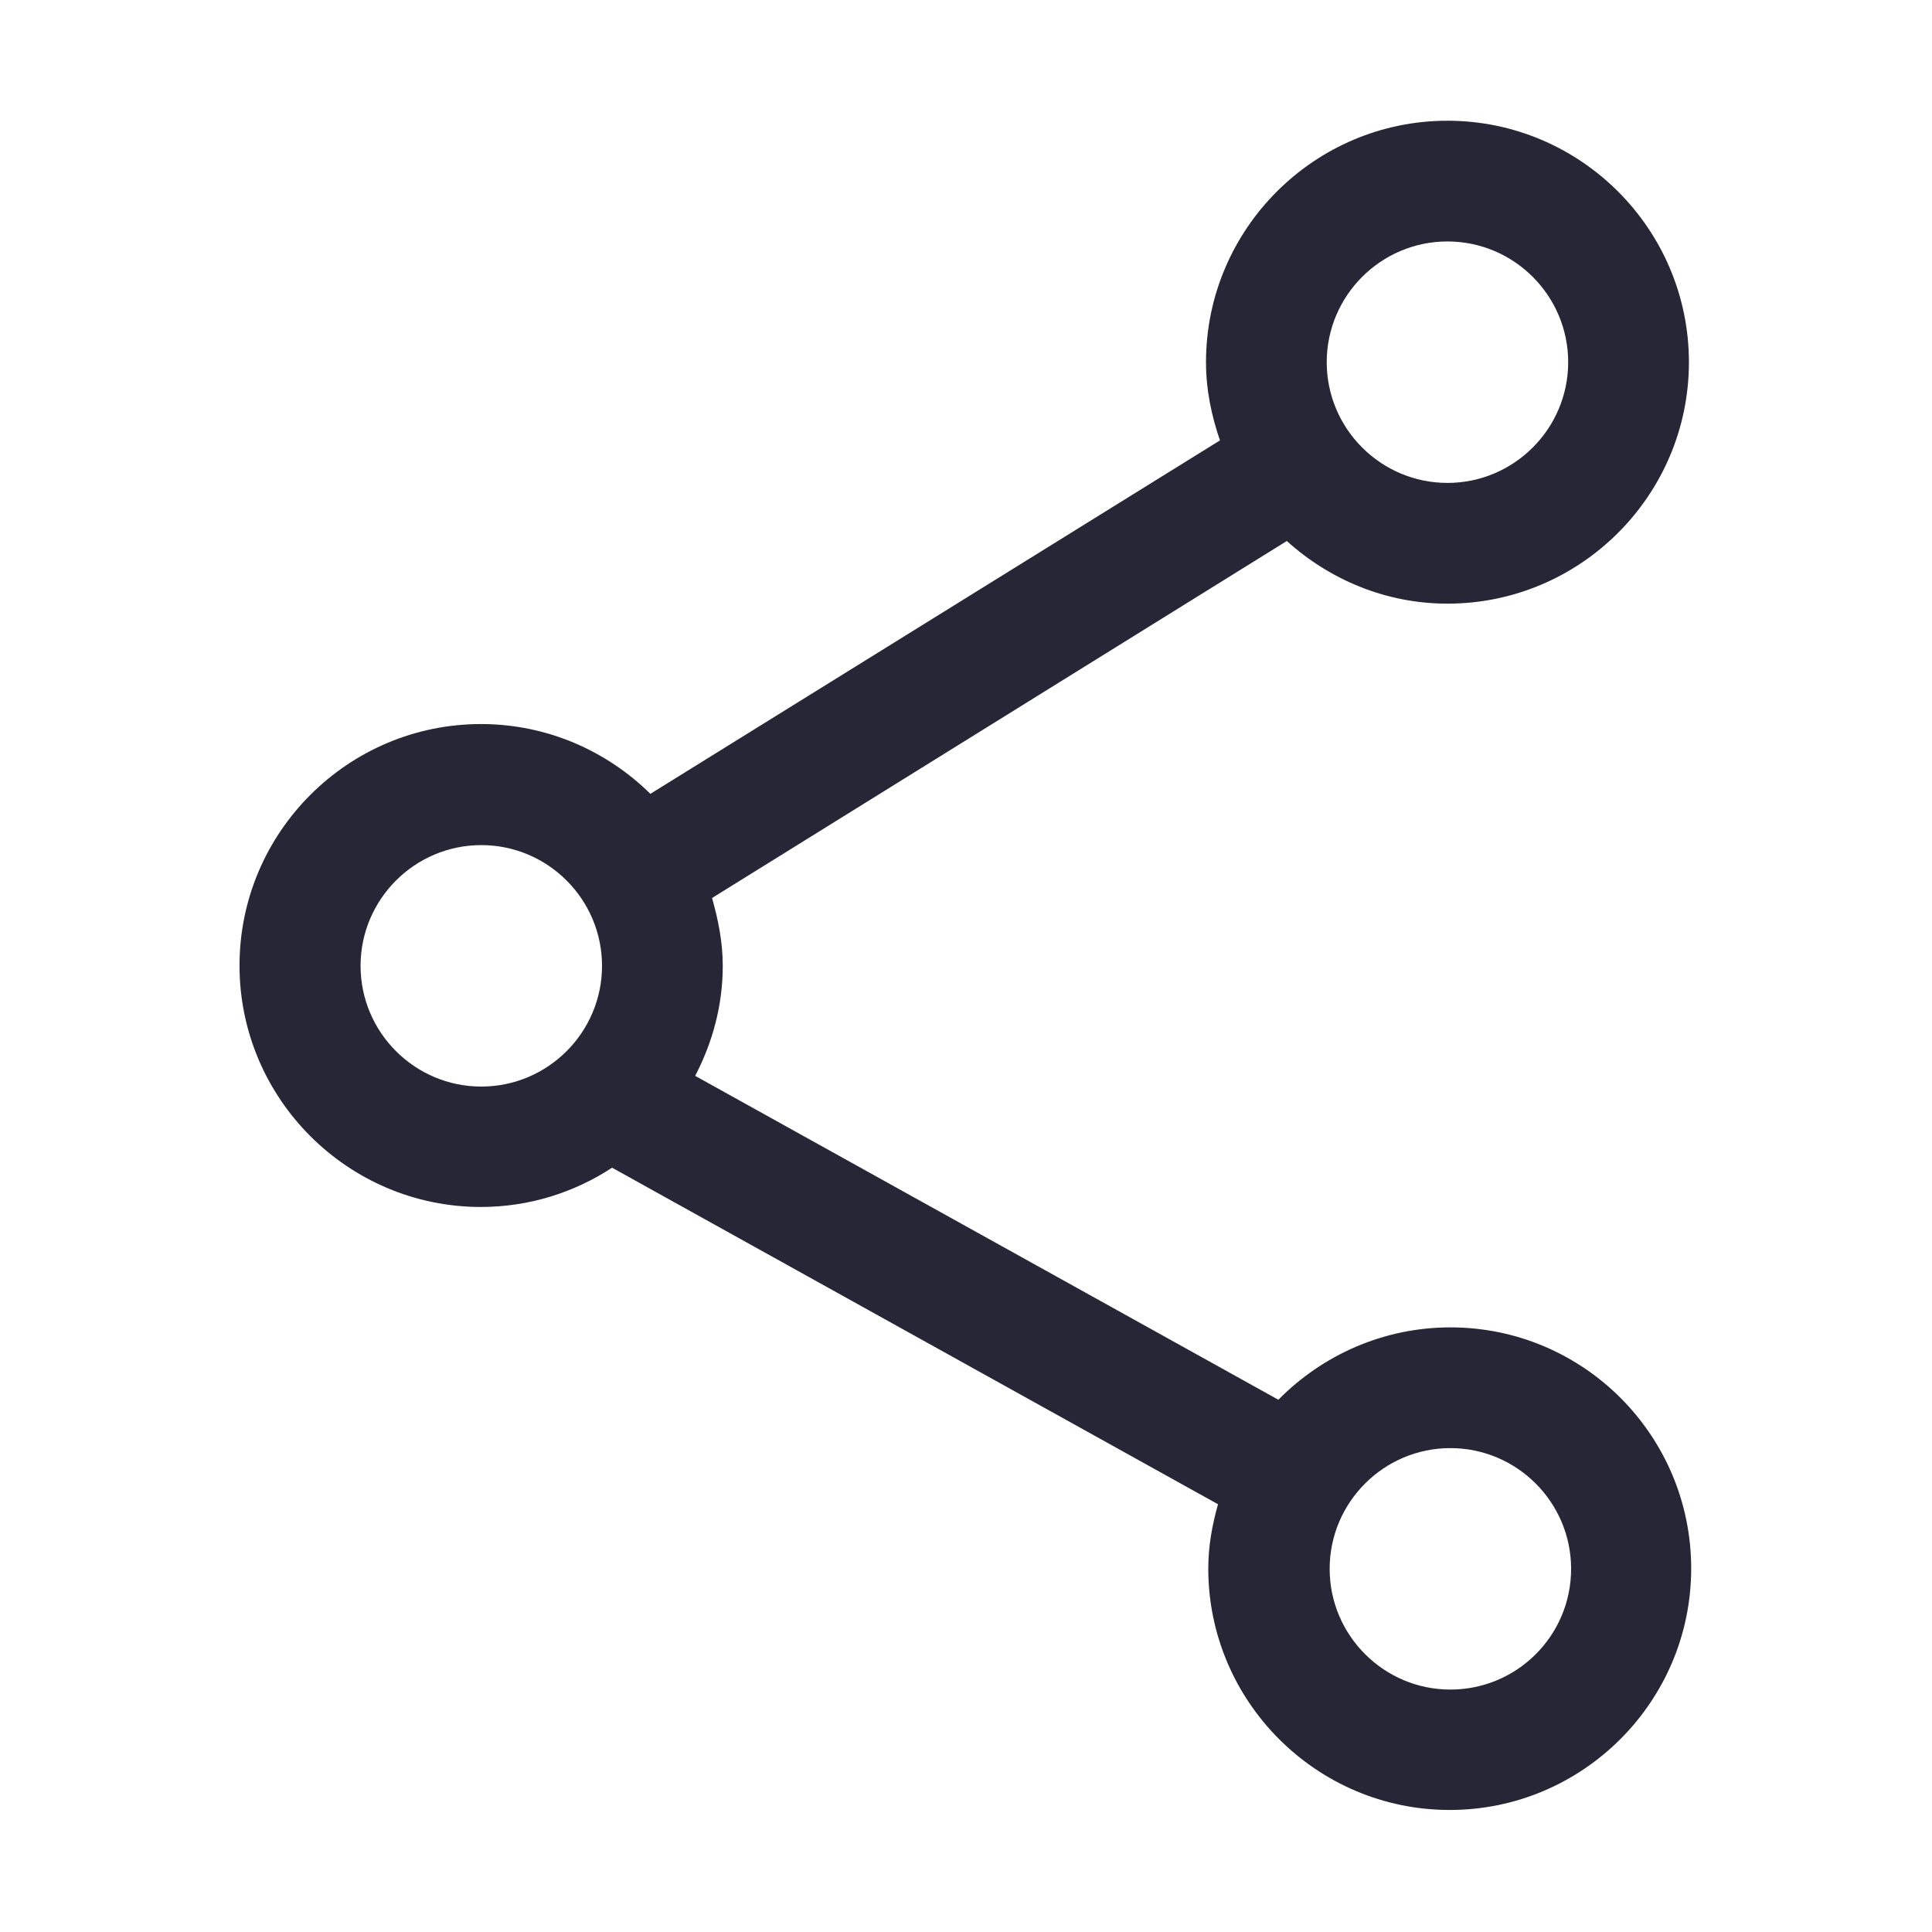
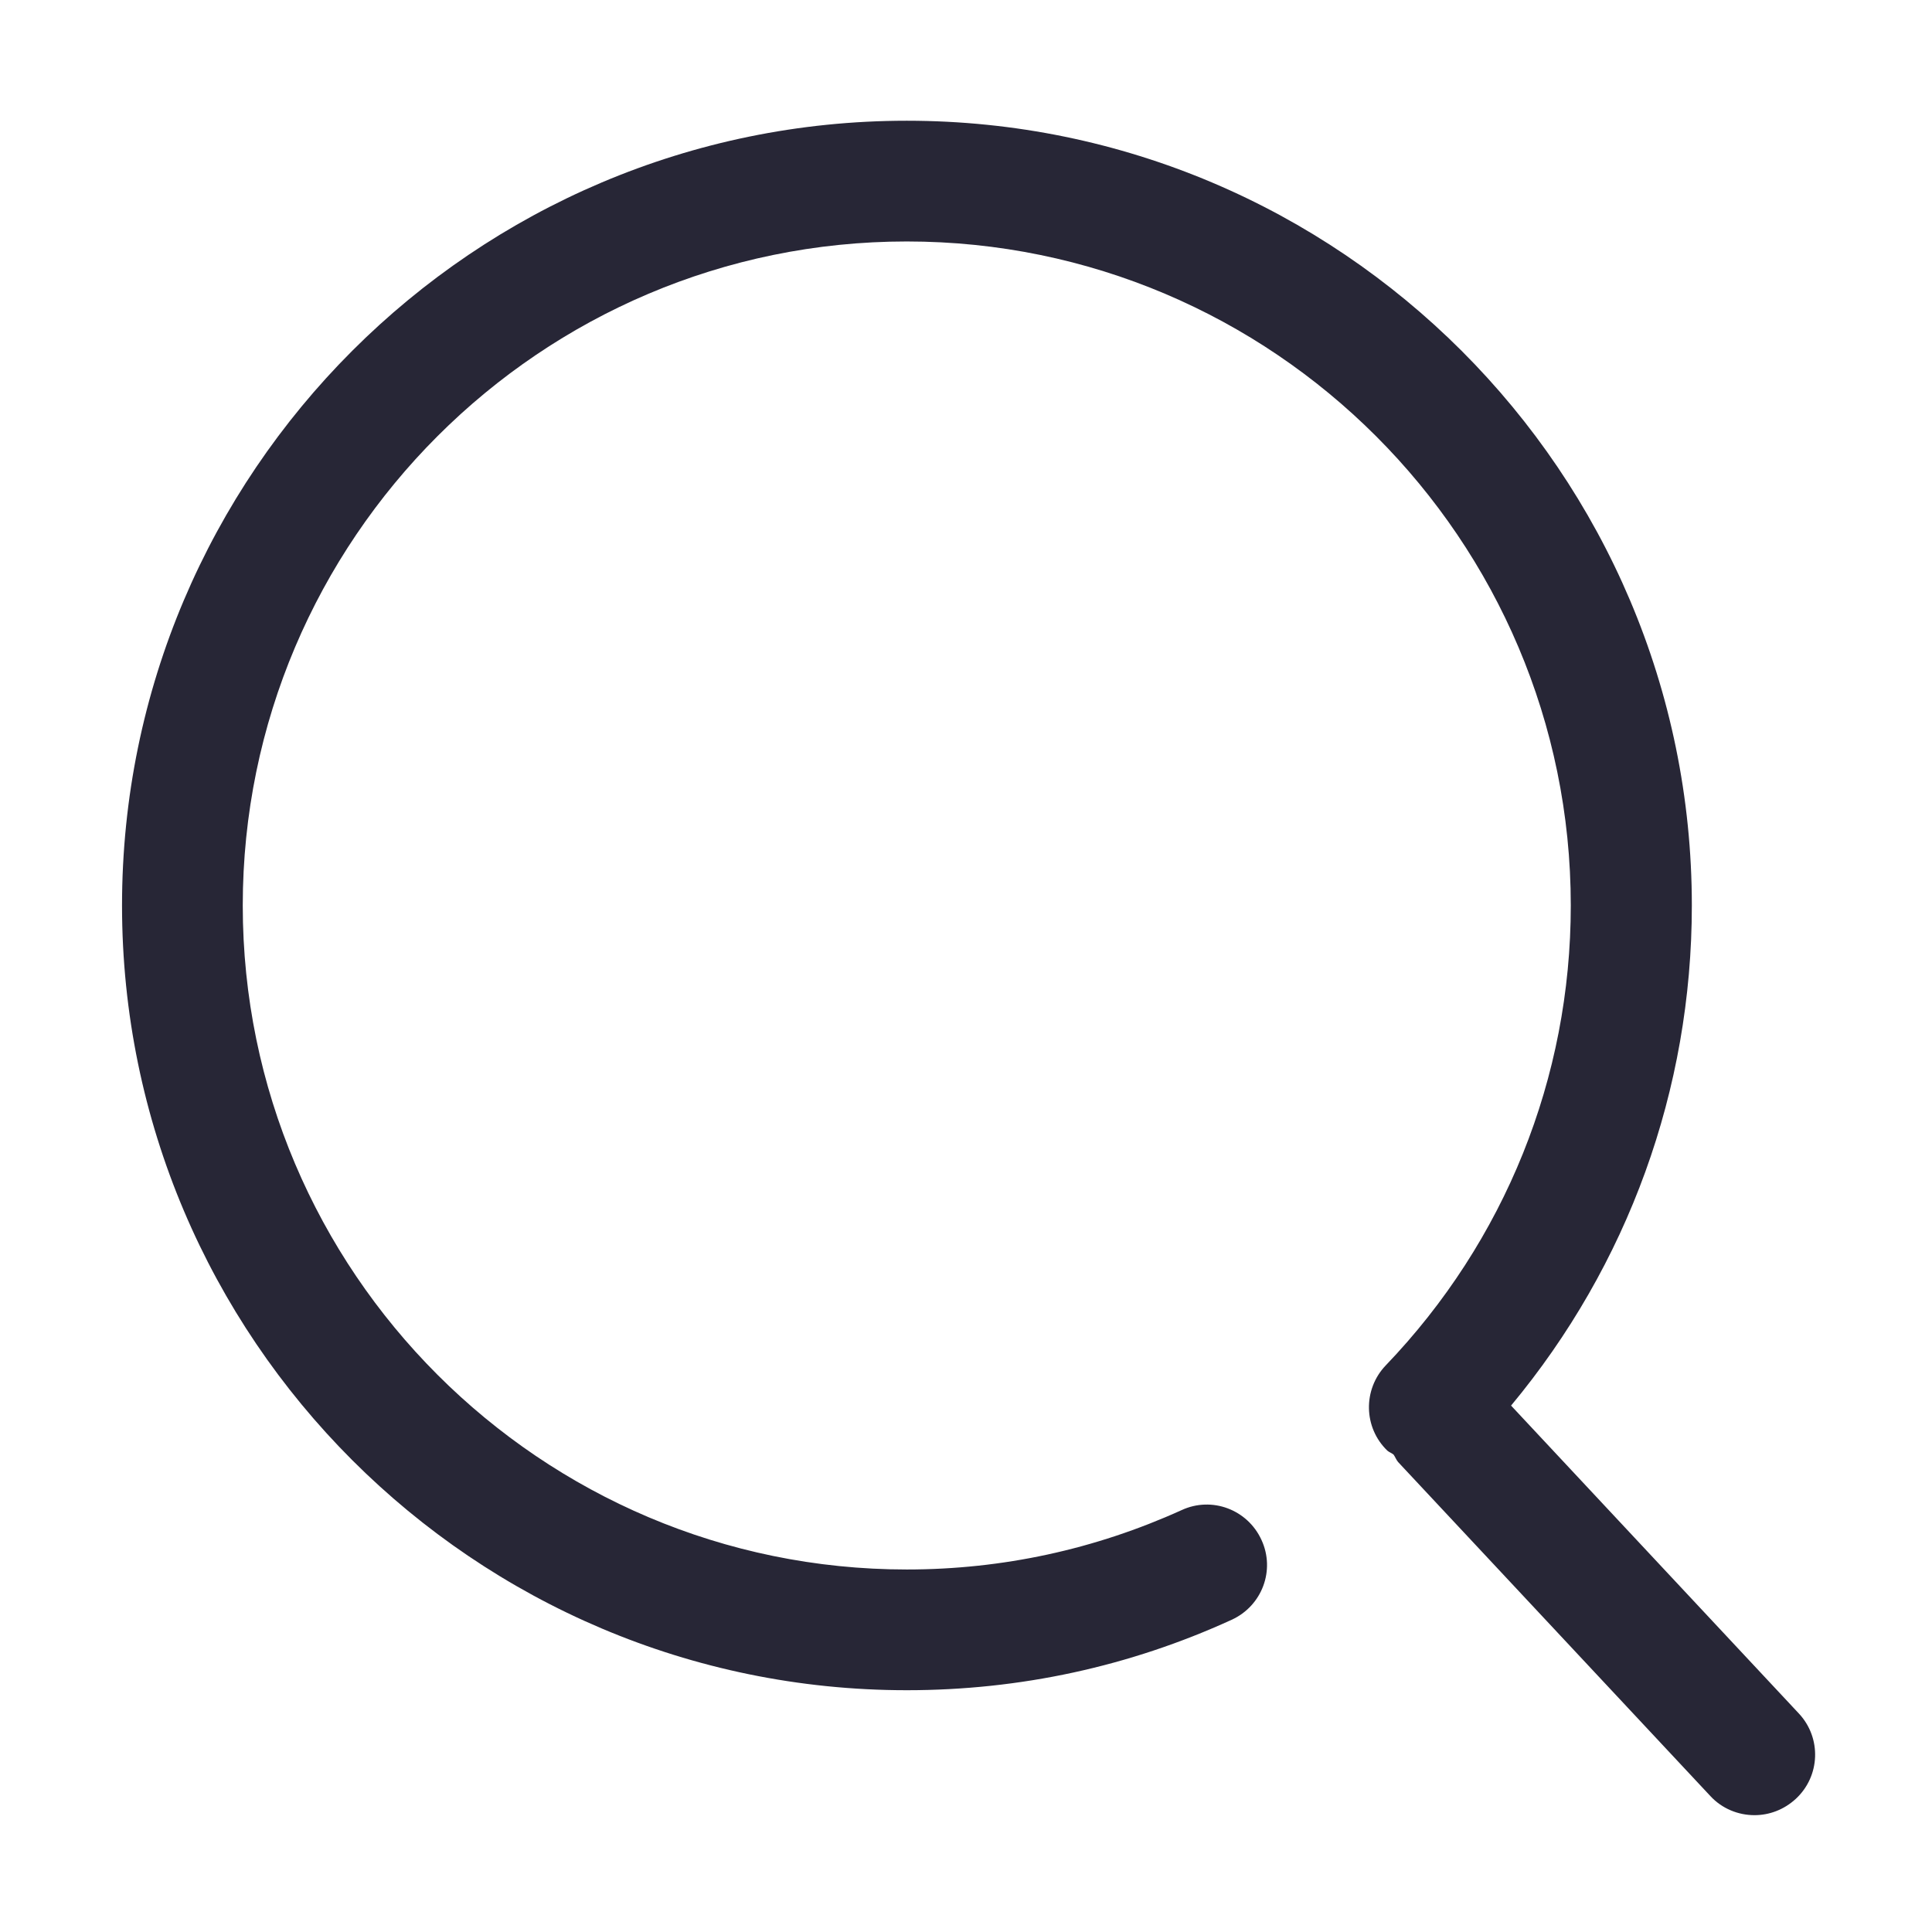
<svg xmlns="http://www.w3.org/2000/svg" version="1.1" width="200" height="200" viewBox="0 0 200 200">
  <defs>
    <style type="text/css">
@font-face {
  font-family: "ifont";
  src: url("//at.alicdn.com/t/font_1442373896_4754455.eot?#iefix") format("embedded-opentype"), url("//at.alicdn.com/t/font_1442373896_4754455.woff") format("woff"), url("//at.alicdn.com/t/font_1442373896_4754455.ttf") format("truetype"), url("//at.alicdn.com/t/font_1442373896_4754455.svg#ifont") format("svg");
}

</style>
  </defs>
  <g class="transform-group">
    <g transform="scale(0.1953125, 0.1953125)">
-       <path d="M768.731 703.538c-35.607 0-67.946 14.793-91.167 38.359l-309.109-171.67c9.117-17.545 14.621-37.155 14.621-58.313 0-12.557-2.408-24.426-5.676-35.951l304.637-189.216c22.706 20.47 52.464 33.199 85.147 33.199 70.526 0 127.978-57.453 127.978-127.978S837.709 63.989 767.183 63.989s-127.978 57.453-127.978 127.978c0 14.621 2.924 28.382 7.397 41.455L344.716 420.747c-23.05-22.706-54.7-36.983-89.791-36.983-70.526 0-127.978 57.453-127.978 127.978s57.453 127.978 127.978 127.978c25.63 0 49.54-7.741 69.494-20.814l321.15 178.379c-3.096 11.009-5.16 22.19-5.16 34.059 0 70.526 57.453 127.978 127.978 127.978s127.978-57.453 127.978-127.978S839.257 703.538 768.731 703.538zM767.183 127.978c35.263 0 63.989 28.726 63.989 63.989s-28.726 63.989-63.989 63.989-63.989-28.726-63.989-63.989S731.92 127.978 767.183 127.978zM191.108 511.914c0-35.263 28.726-63.989 63.989-63.989s63.989 28.726 63.989 63.989-28.726 63.989-63.989 63.989S191.108 547.177 191.108 511.914zM768.731 895.505c-35.263 0-63.989-28.726-63.989-63.989s28.726-63.989 63.989-63.989 63.989 28.726 63.989 63.989C832.72 866.951 803.994 895.505 768.731 895.505z" fill="#272636" />
+       <path d="M953.474 908.235l-152.577-163.241c61.925-74.482 95.812-167.37 95.812-265.074 0-229.295-186.635-415.93-416.102-415.93-229.295 0-415.93 186.635-415.93 415.93s186.635 415.93 415.93 415.93c60.033 0 118.002-12.557 172.186-37.327 16.169-7.397 23.222-26.318 15.825-42.315-7.397-16.169-26.318-23.222-42.315-15.825-45.928 20.814-94.952 31.479-145.696 31.479-194.032 0-351.941-157.909-351.941-351.941 0-194.032 157.909-351.941 351.941-351.941 194.032 0 351.941 157.909 351.941 351.941 0 91.339-34.919 177.863-98.048 243.744-12.213 12.729-11.869 33.027 0.86 45.24 1.032 0.86 2.236 1.204 3.268 2.064 0.86 1.204 1.376 2.752 2.408 3.956l165.478 177.003c6.193 6.709 14.793 10.149 23.394 10.149 7.913 0 15.653-2.924 21.846-8.601C964.827 941.433 965.515 921.136 953.474 908.235z" fill="#272636" />
    </g>
  </g>
</svg>
